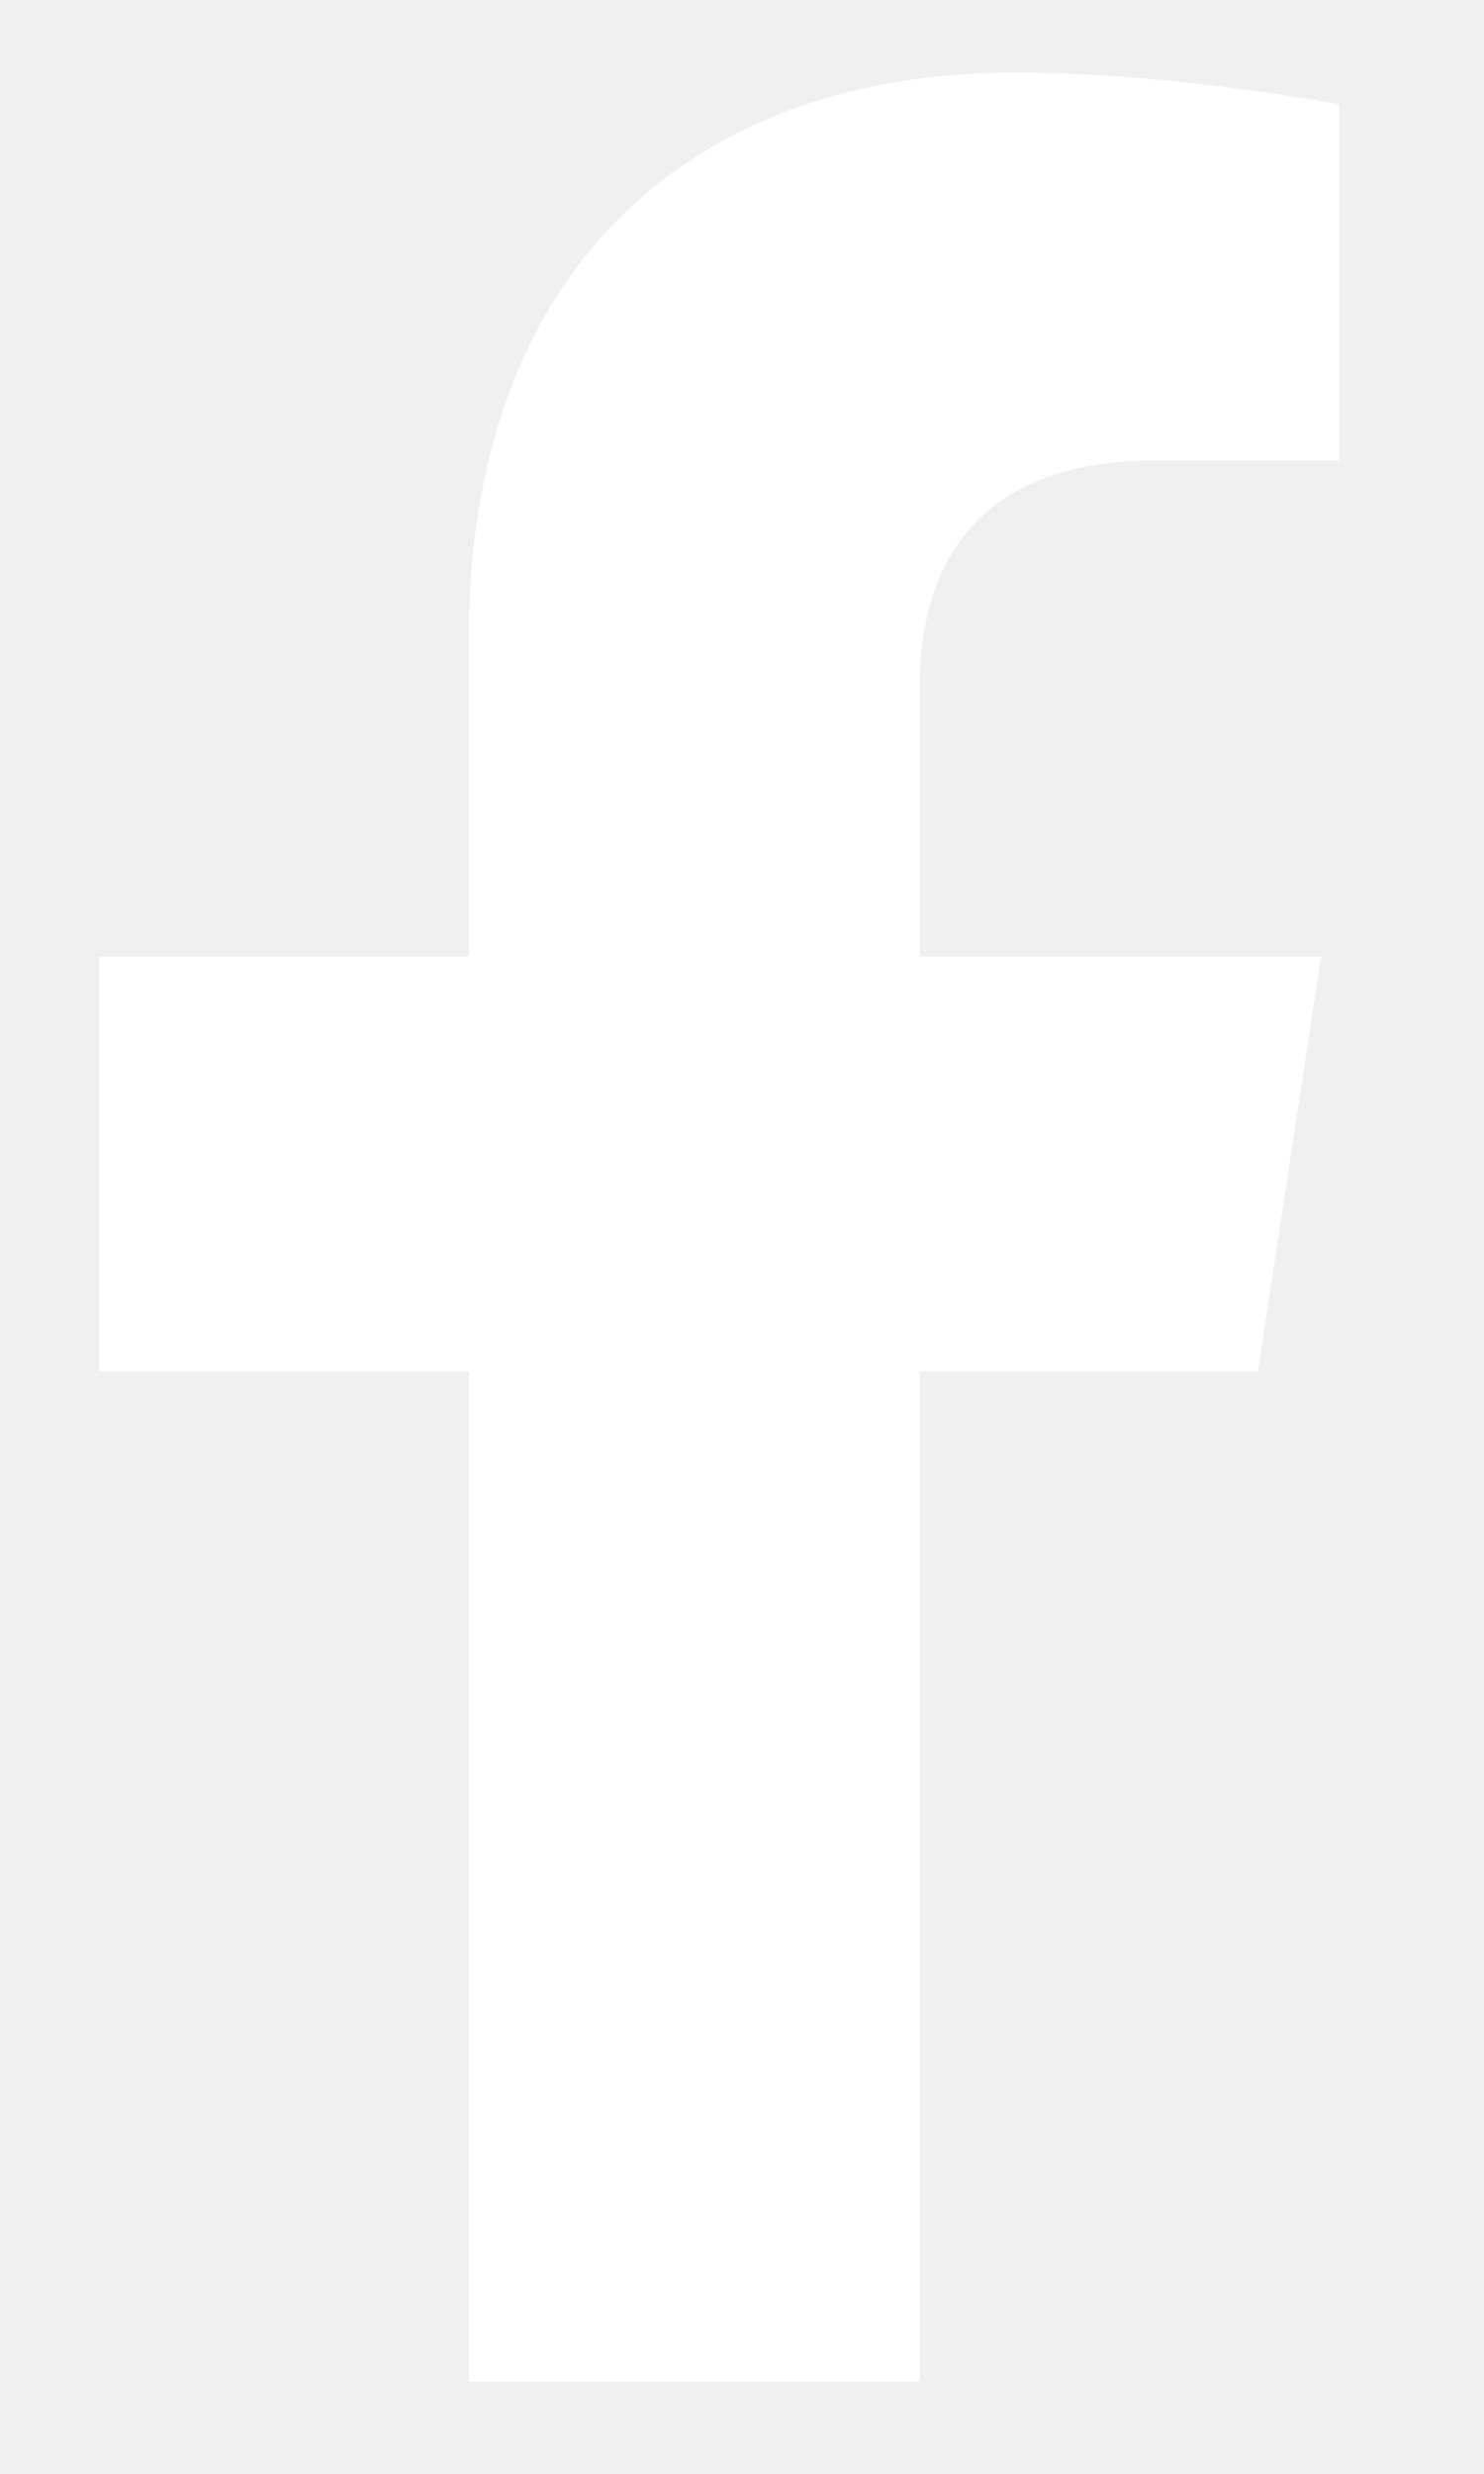
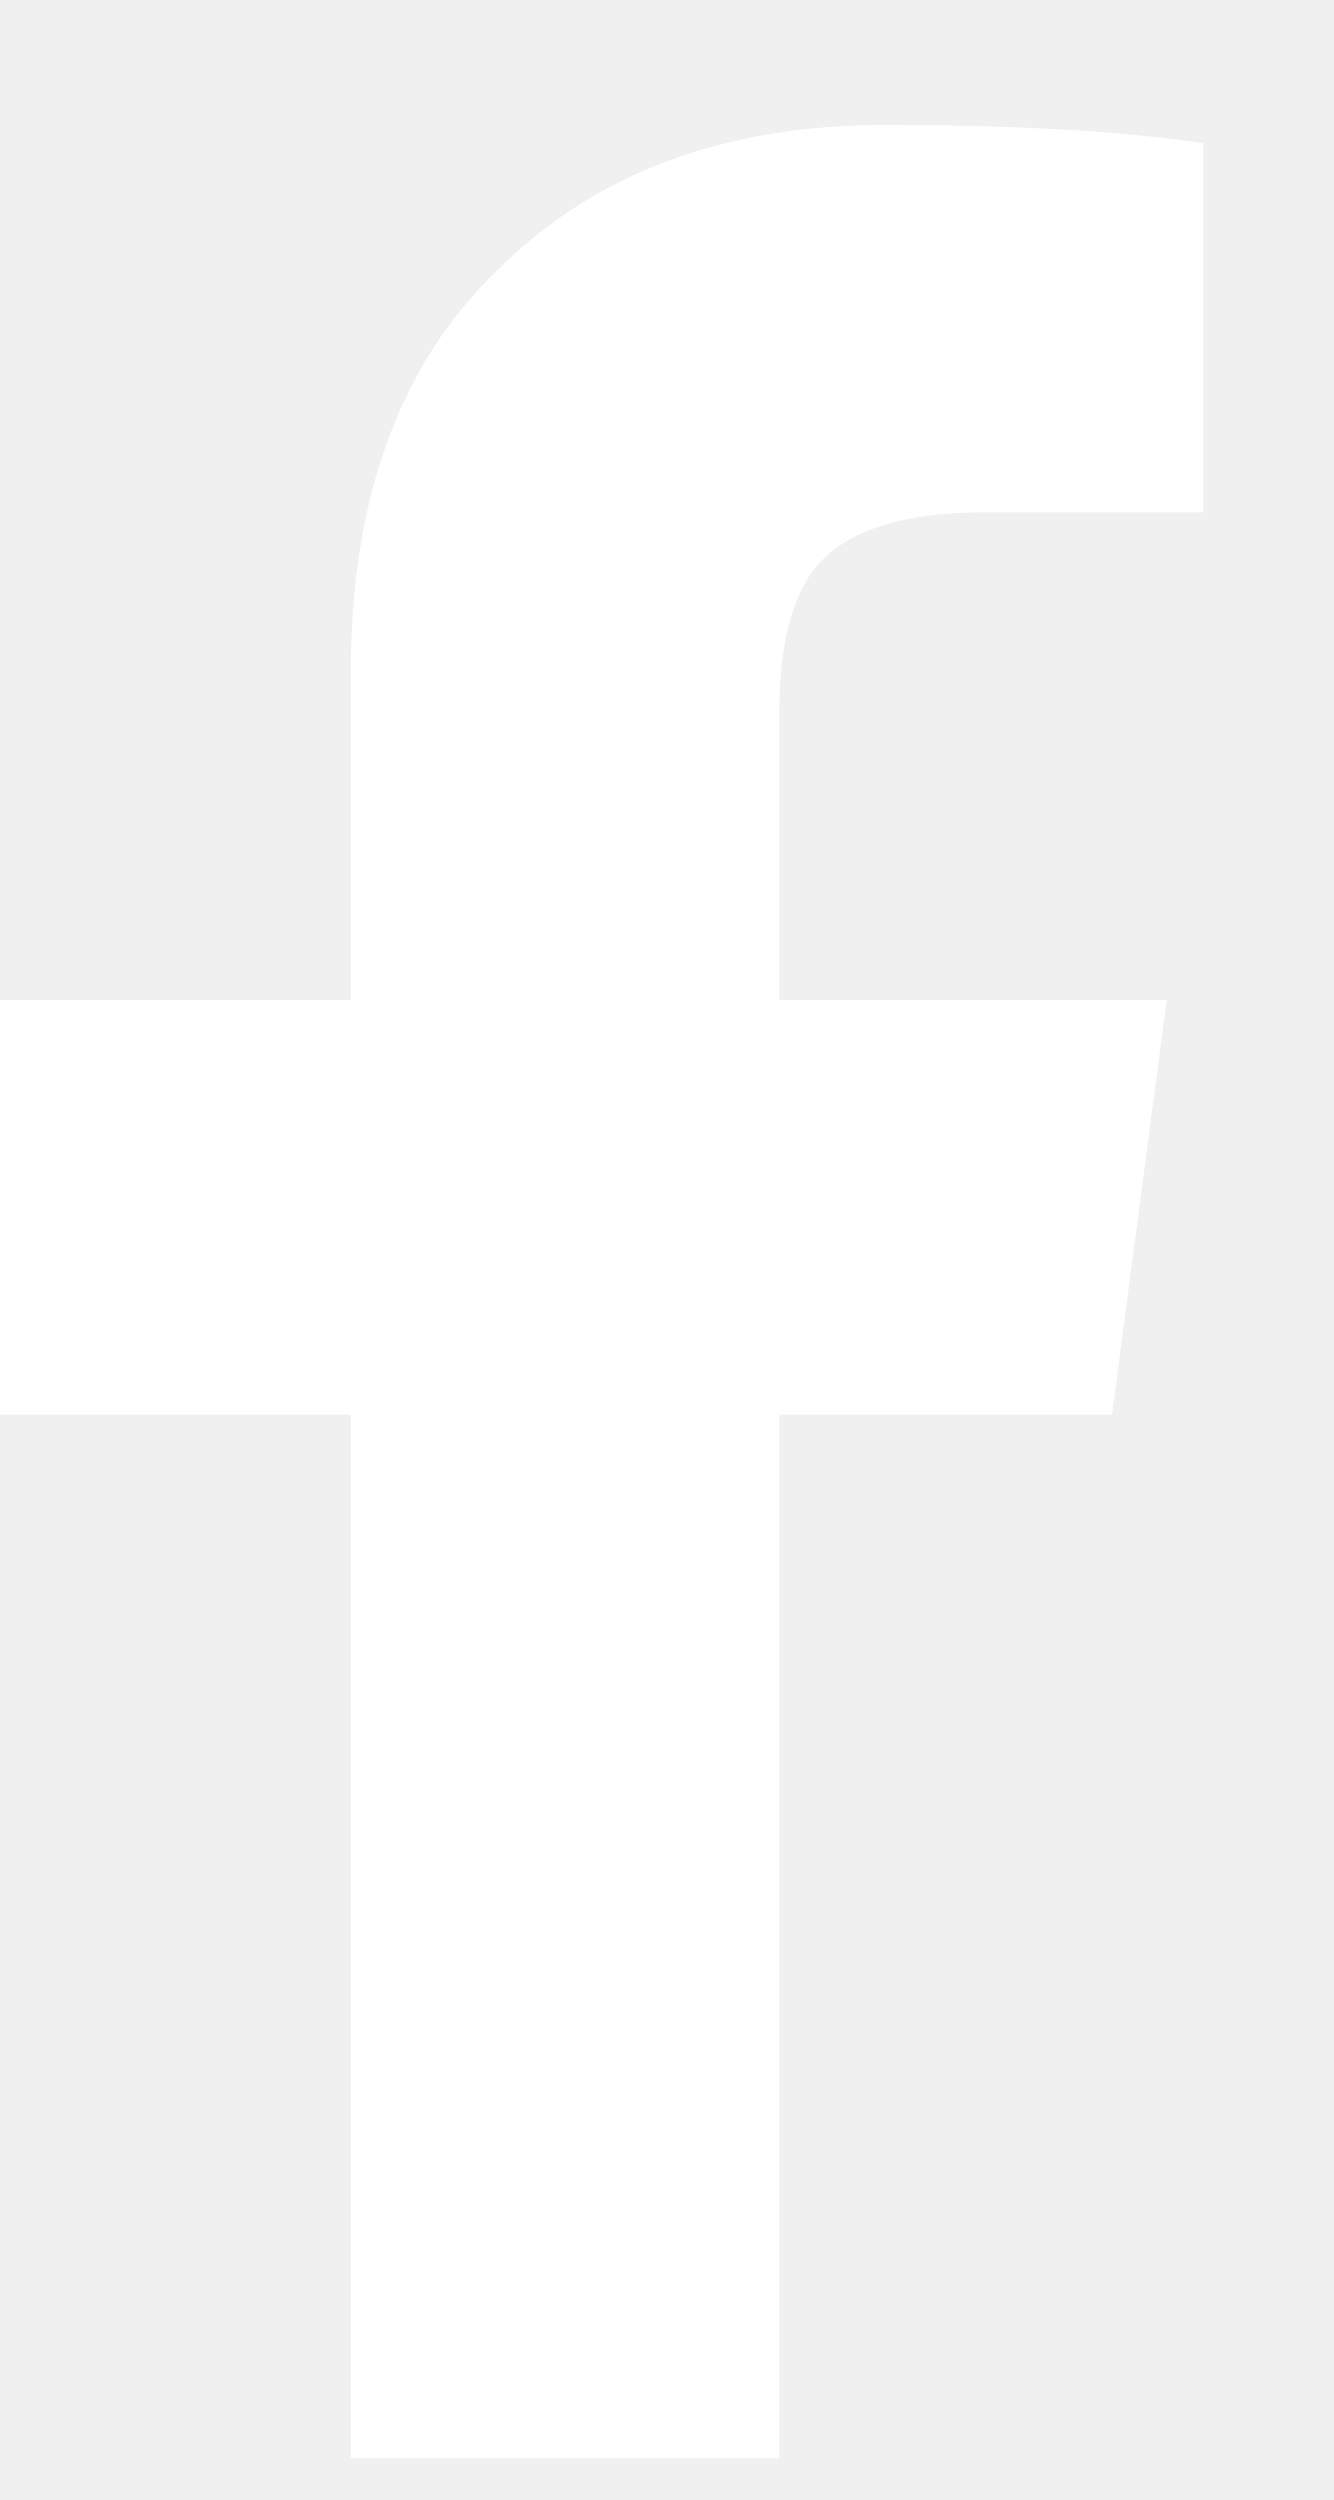
- <svg xmlns="http://www.w3.org/2000/svg" width="9" height="15" viewBox="0 0 9 15" fill="none">
-   <path d="M7.629 8.315L8.012 5.8H5.578V4.159C5.578 3.448 5.906 2.792 7 2.792H8.121V0.632C8.121 0.632 7.109 0.44 6.152 0.44C4.156 0.44 2.844 1.671 2.844 3.858V5.8H0.602V8.315H2.844V14.44H5.578V8.315H7.629Z" fill="white" />
+ <svg xmlns="http://www.w3.org/2000/svg" width="8" height="15" viewBox="0 0 8 15" fill="none">
+   <path d="M2.105 14.75V8.488H0V6H2.105V4.031C2.105 2.992 2.397 2.19 2.98 1.625C3.564 1.042 4.339 0.75 5.305 0.75C6.089 0.75 6.727 0.786 7.219 0.859V3.074H5.906C5.414 3.074 5.077 3.184 4.895 3.402C4.749 3.585 4.676 3.876 4.676 4.277V6H7L6.672 8.488H4.676V14.75H2.105Z" fill="white" />
</svg>
